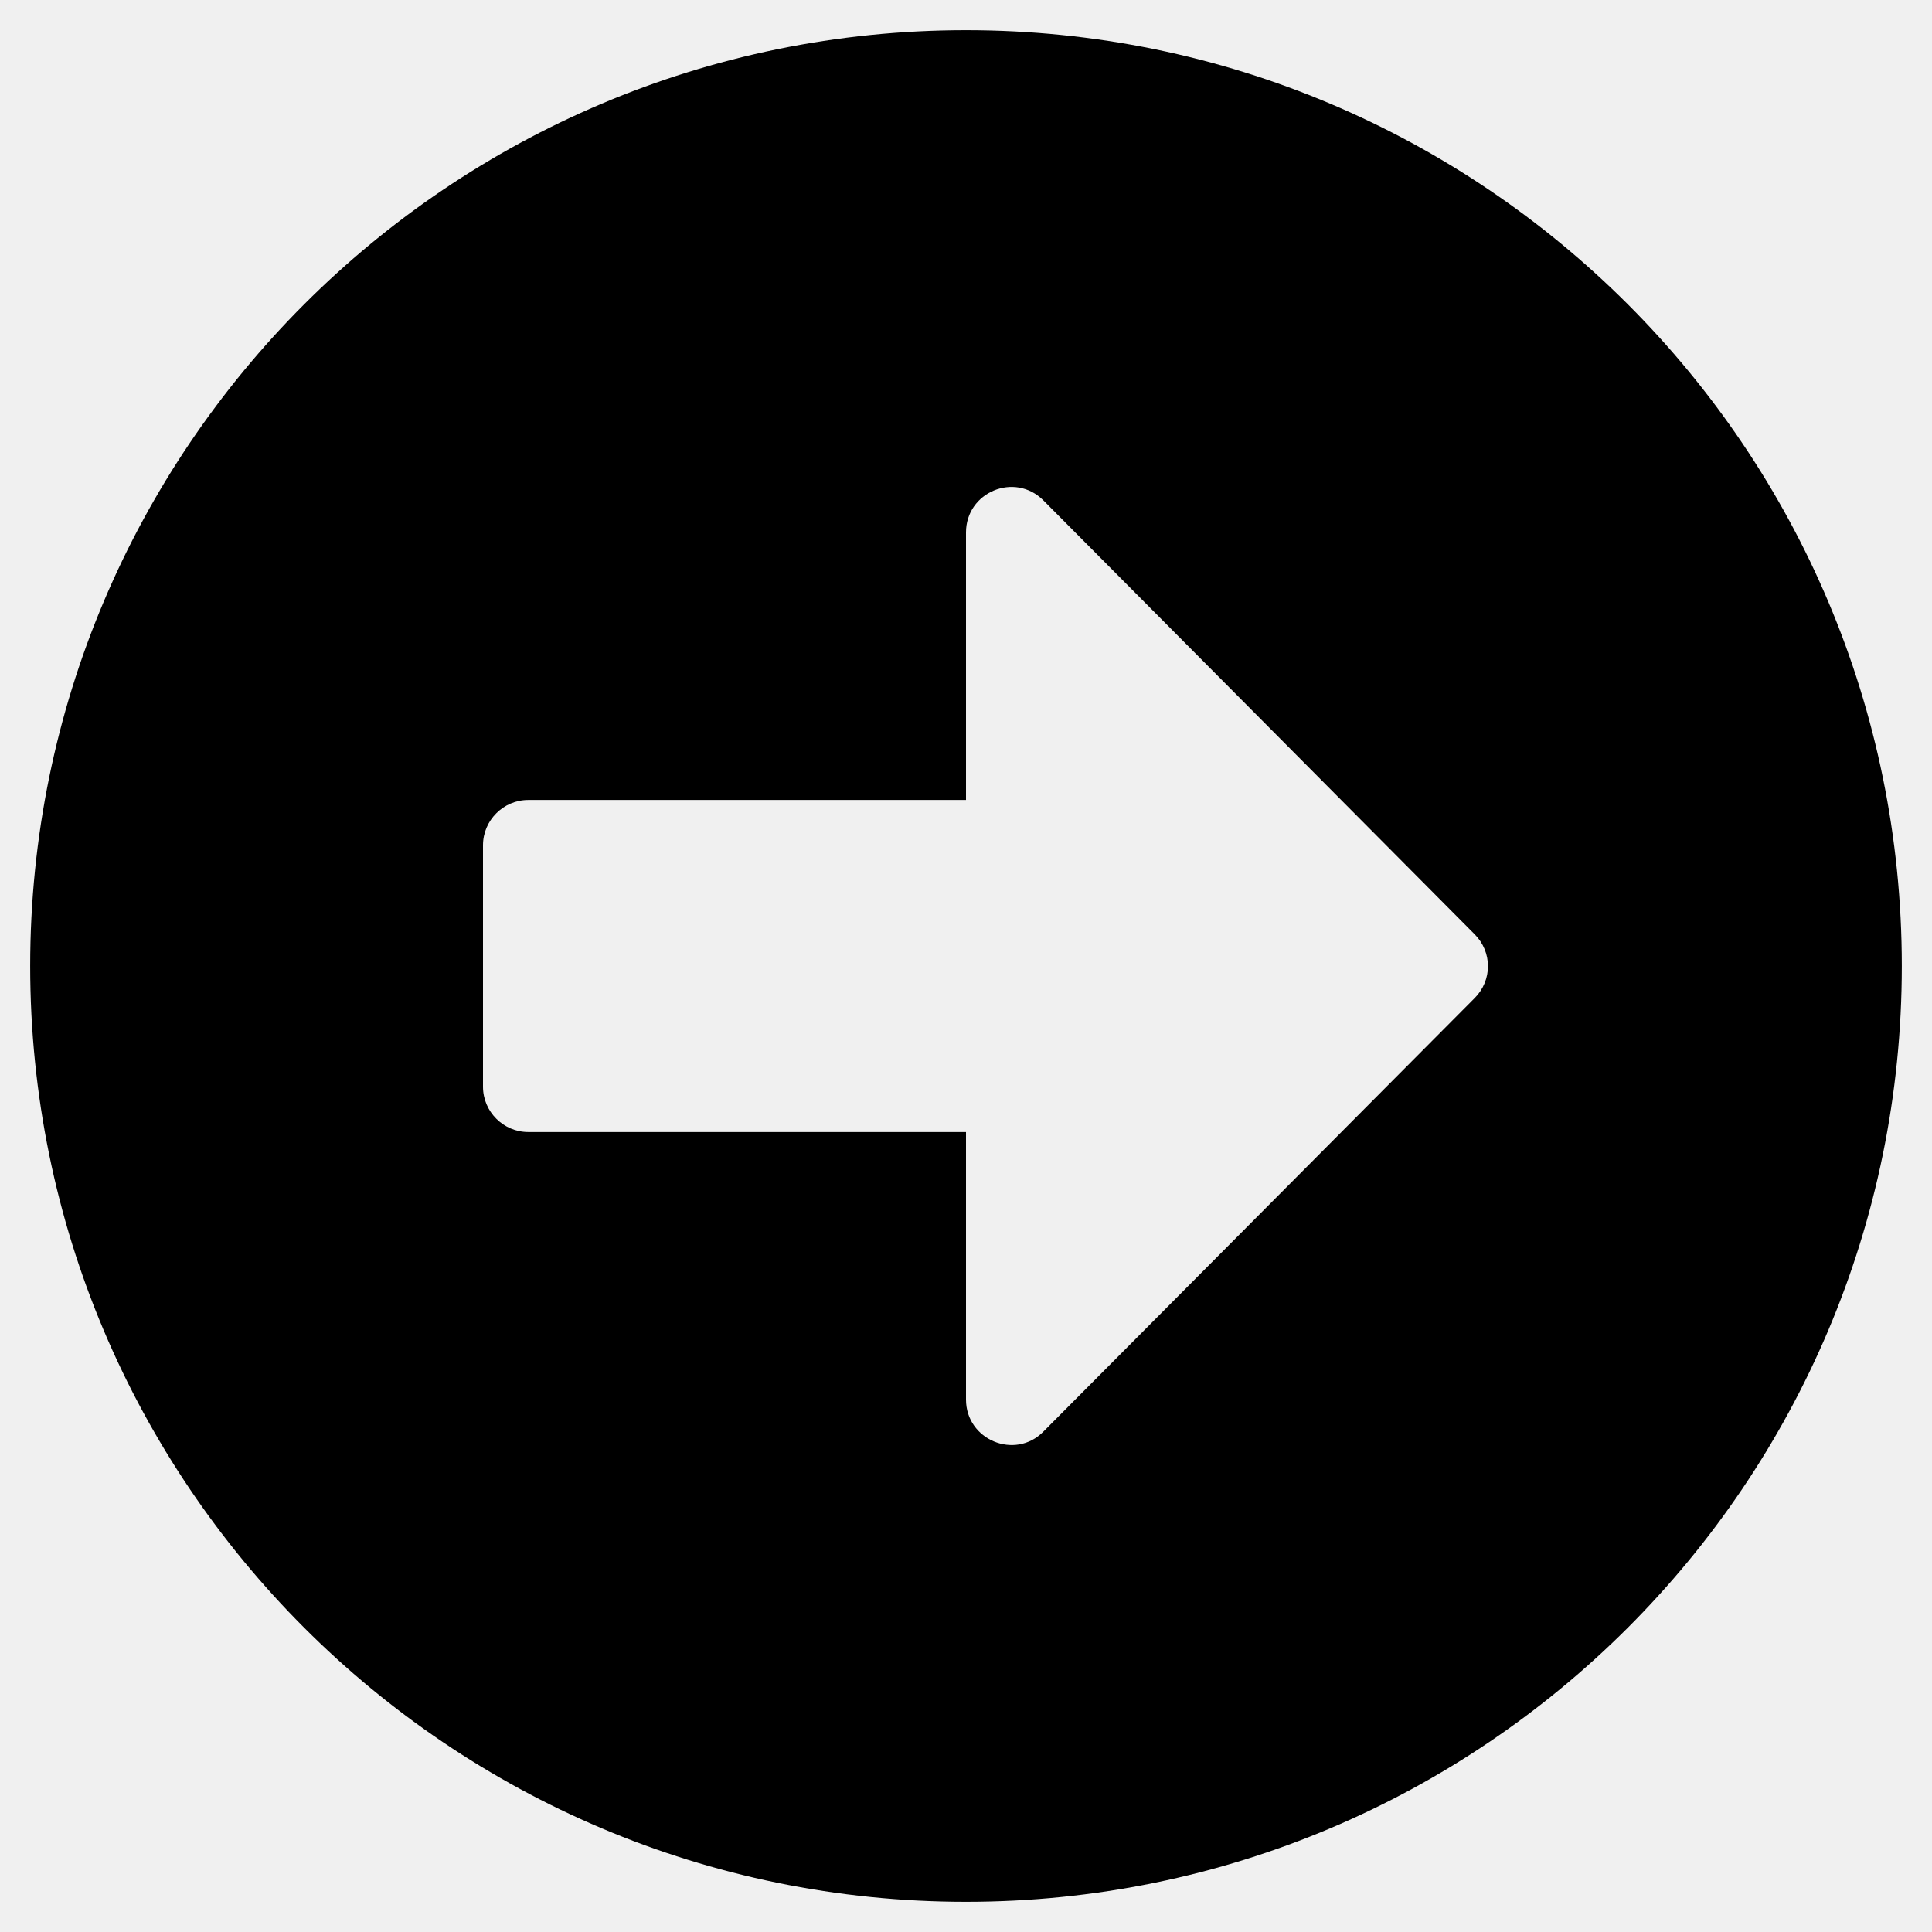
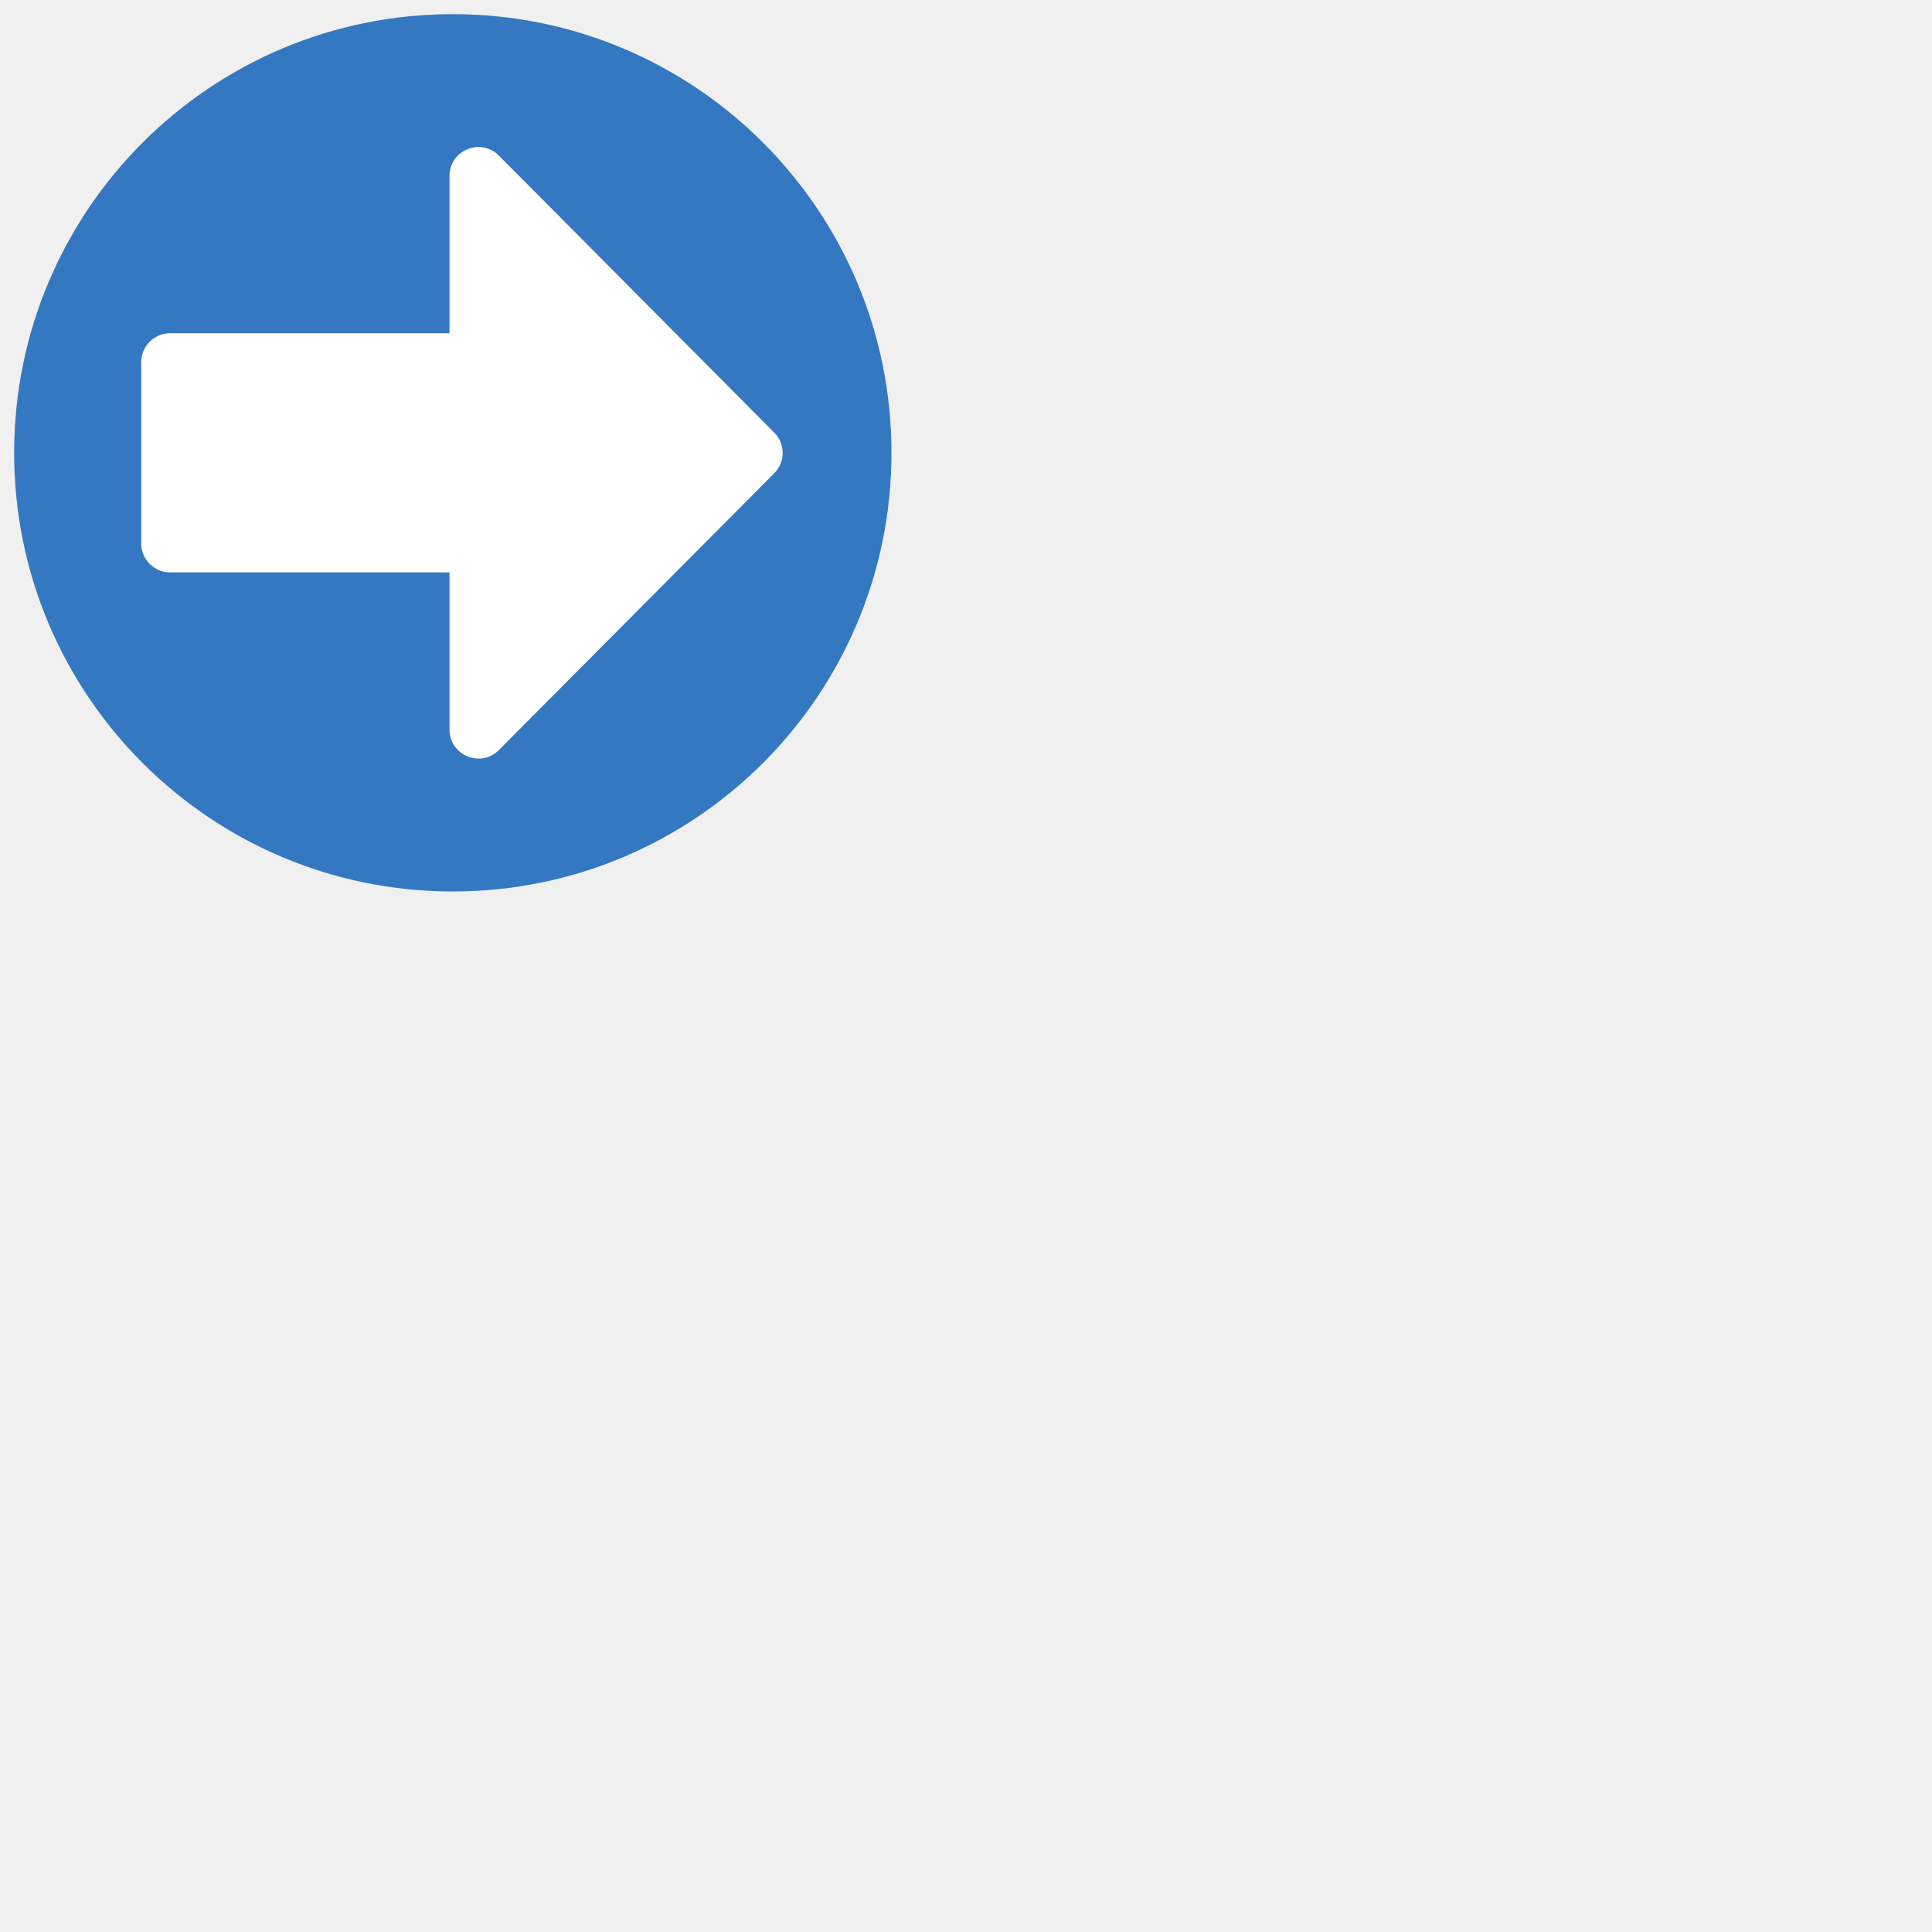
- <svg xmlns="http://www.w3.org/2000/svg" viewBox="0 0 512 512">
-   <path d="M256 8c137 0 248 111 248 248S393 504 256 504 8 393 8 256 119 8 256 8zM140 300h116v70.9c0 10.7 13 16.1 20.5 8.5l114.3-114.9c4.7-4.7 4.7-12.2 0-16.9l-114.3-115c-7.6-7.6-20.5-2.2-20.5 8.5V212H140c-6.6 0-12 5.4-12 12v64c0 6.6 5.4 12 12 12z" />
+ <svg xmlns="http://www.w3.org/2000/svg" viewBox="0 0 512 512" width="512" height="512">
+   <path fill="#3478C1" d="M120,3.75c64.219,0,116.25,52.031,116.25,116.25S184.219,236.25,120,236.25S3.75,184.219,3.75,120  S55.781,3.75,120,3.75z" />
+   <path fill="#FFFFFF" d="M45.08,151.686h74.045v41.657c0,6.83,8.296,10.276,13.086,5.426l72.959-73.342c3-3.002,3-7.79,0-10.789  l-72.959-73.407c-4.85-4.851-13.086-1.404-13.086,5.426v41.655H45.08c-4.213,0-7.66,3.448-7.66,7.66v48.051  C37.42,148.237,40.866,151.686,45.08,151.686z" />
</svg>
